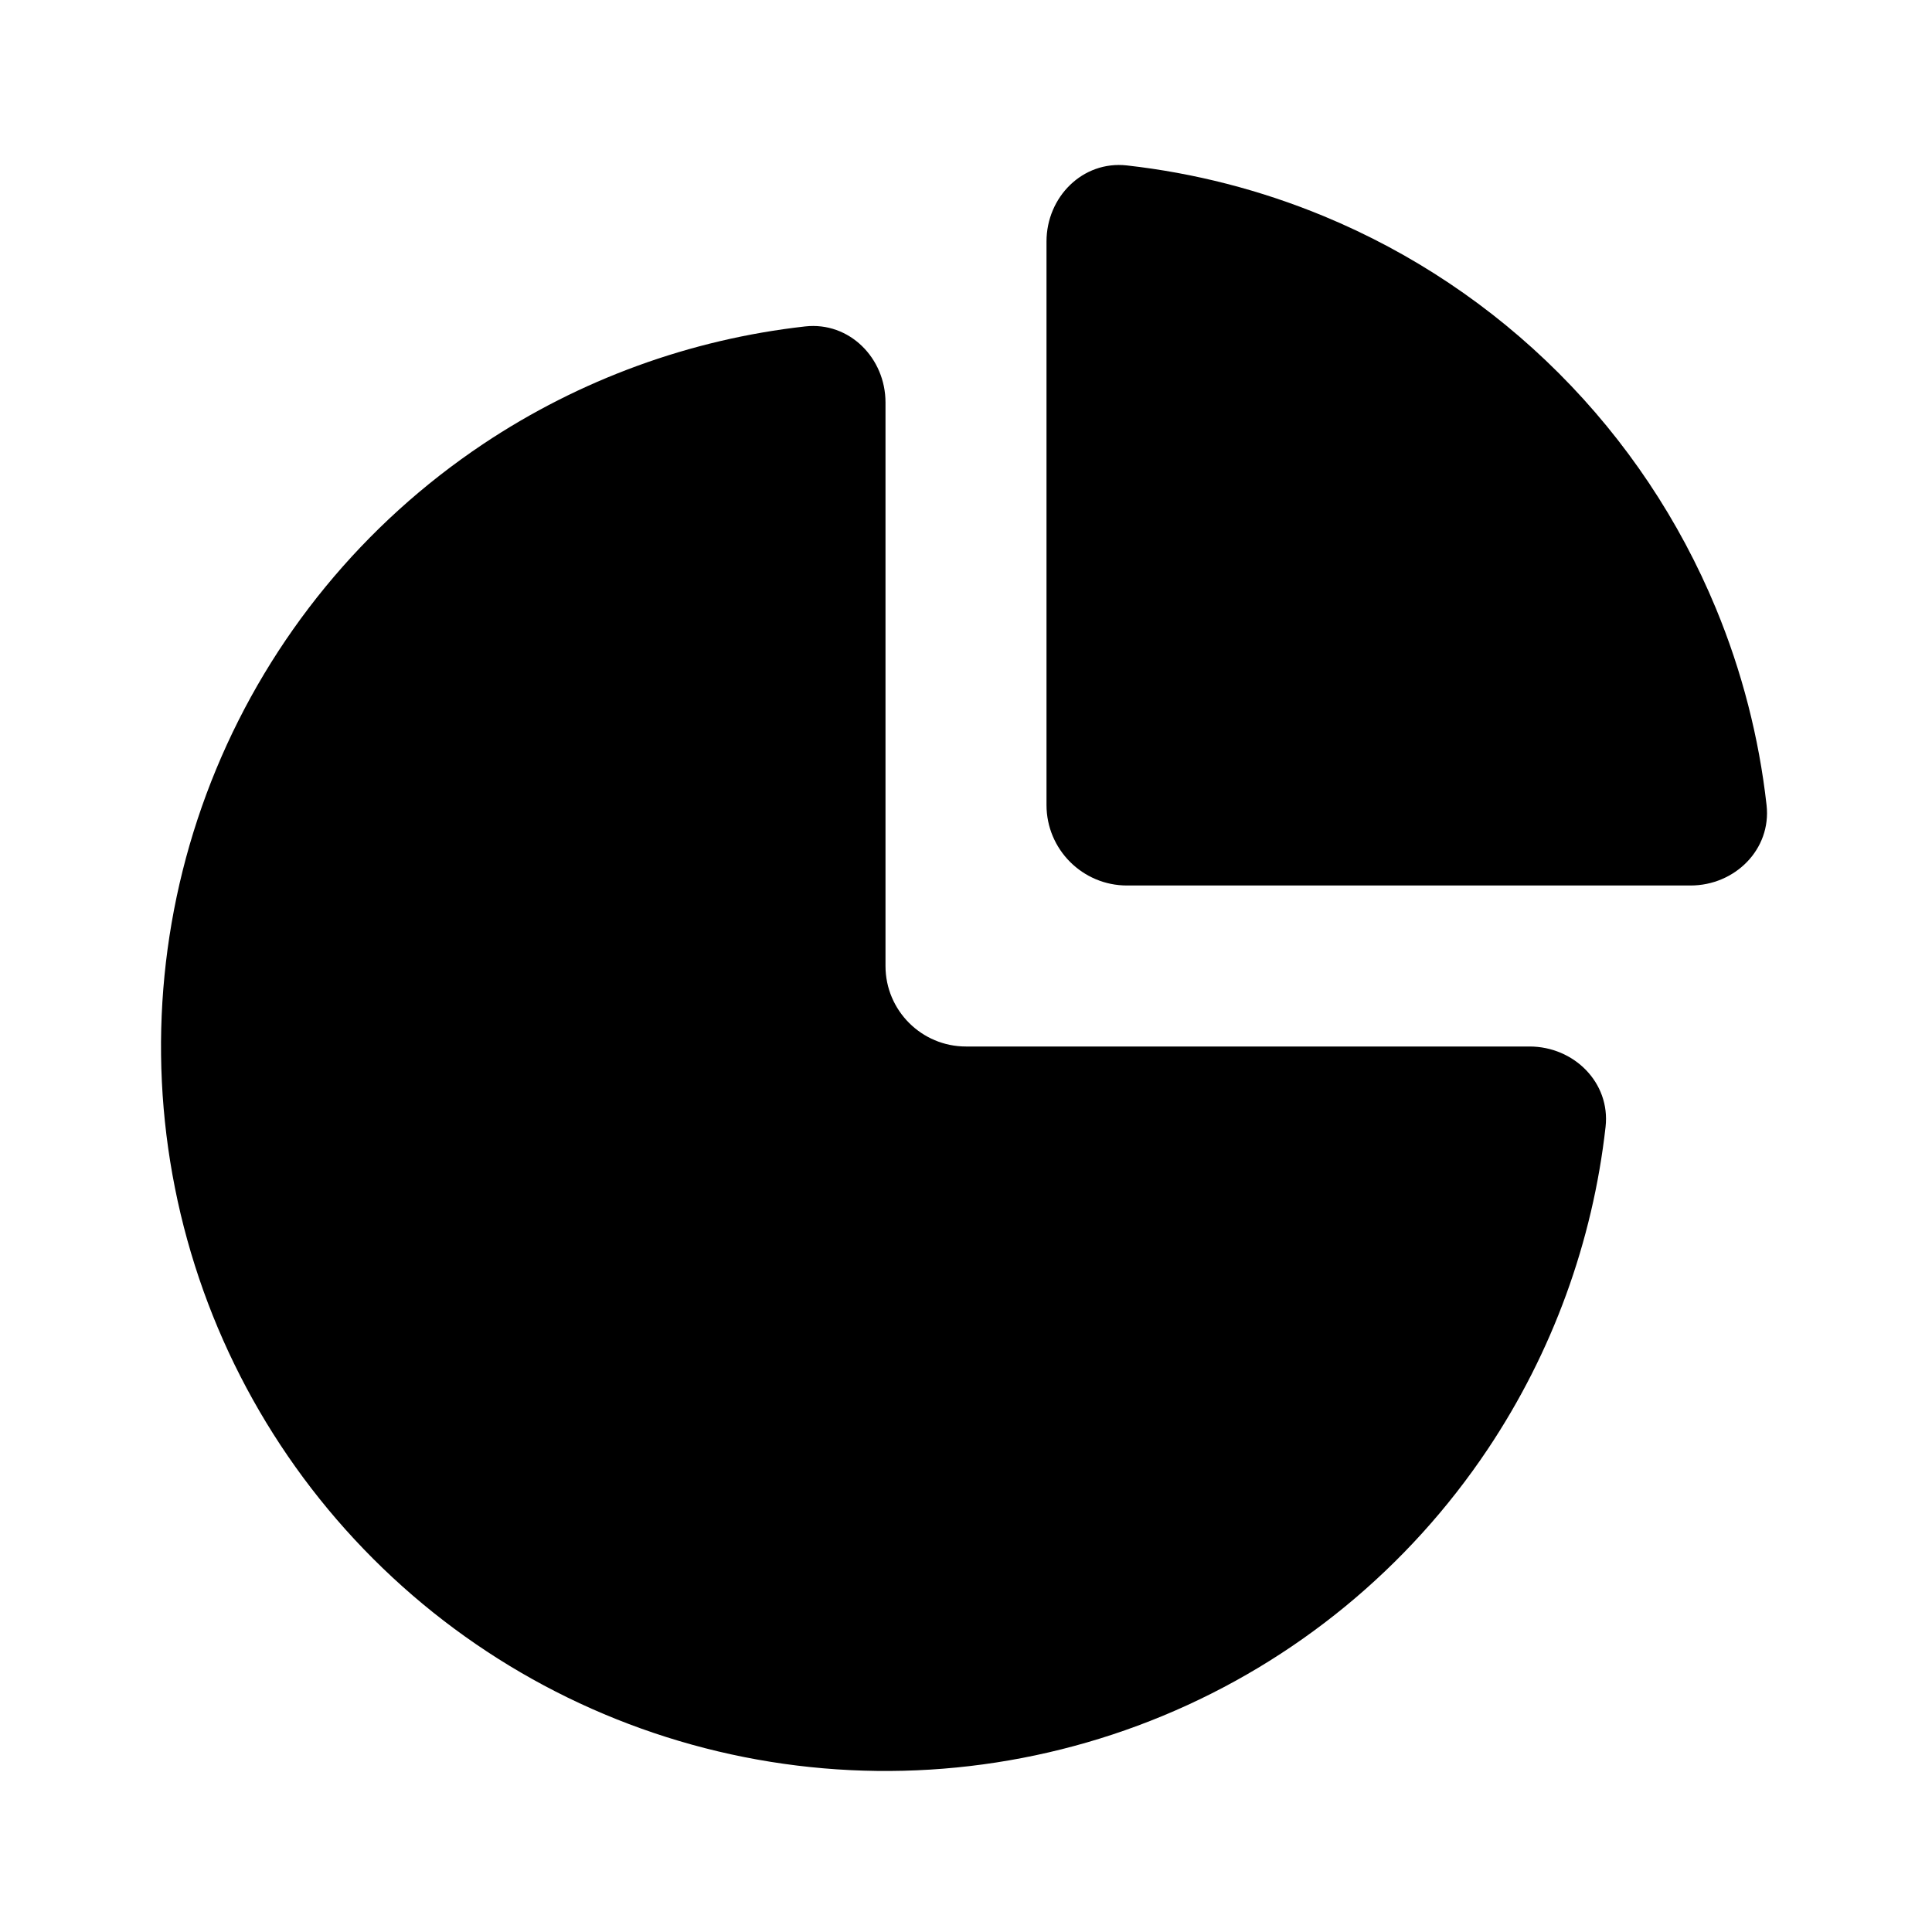
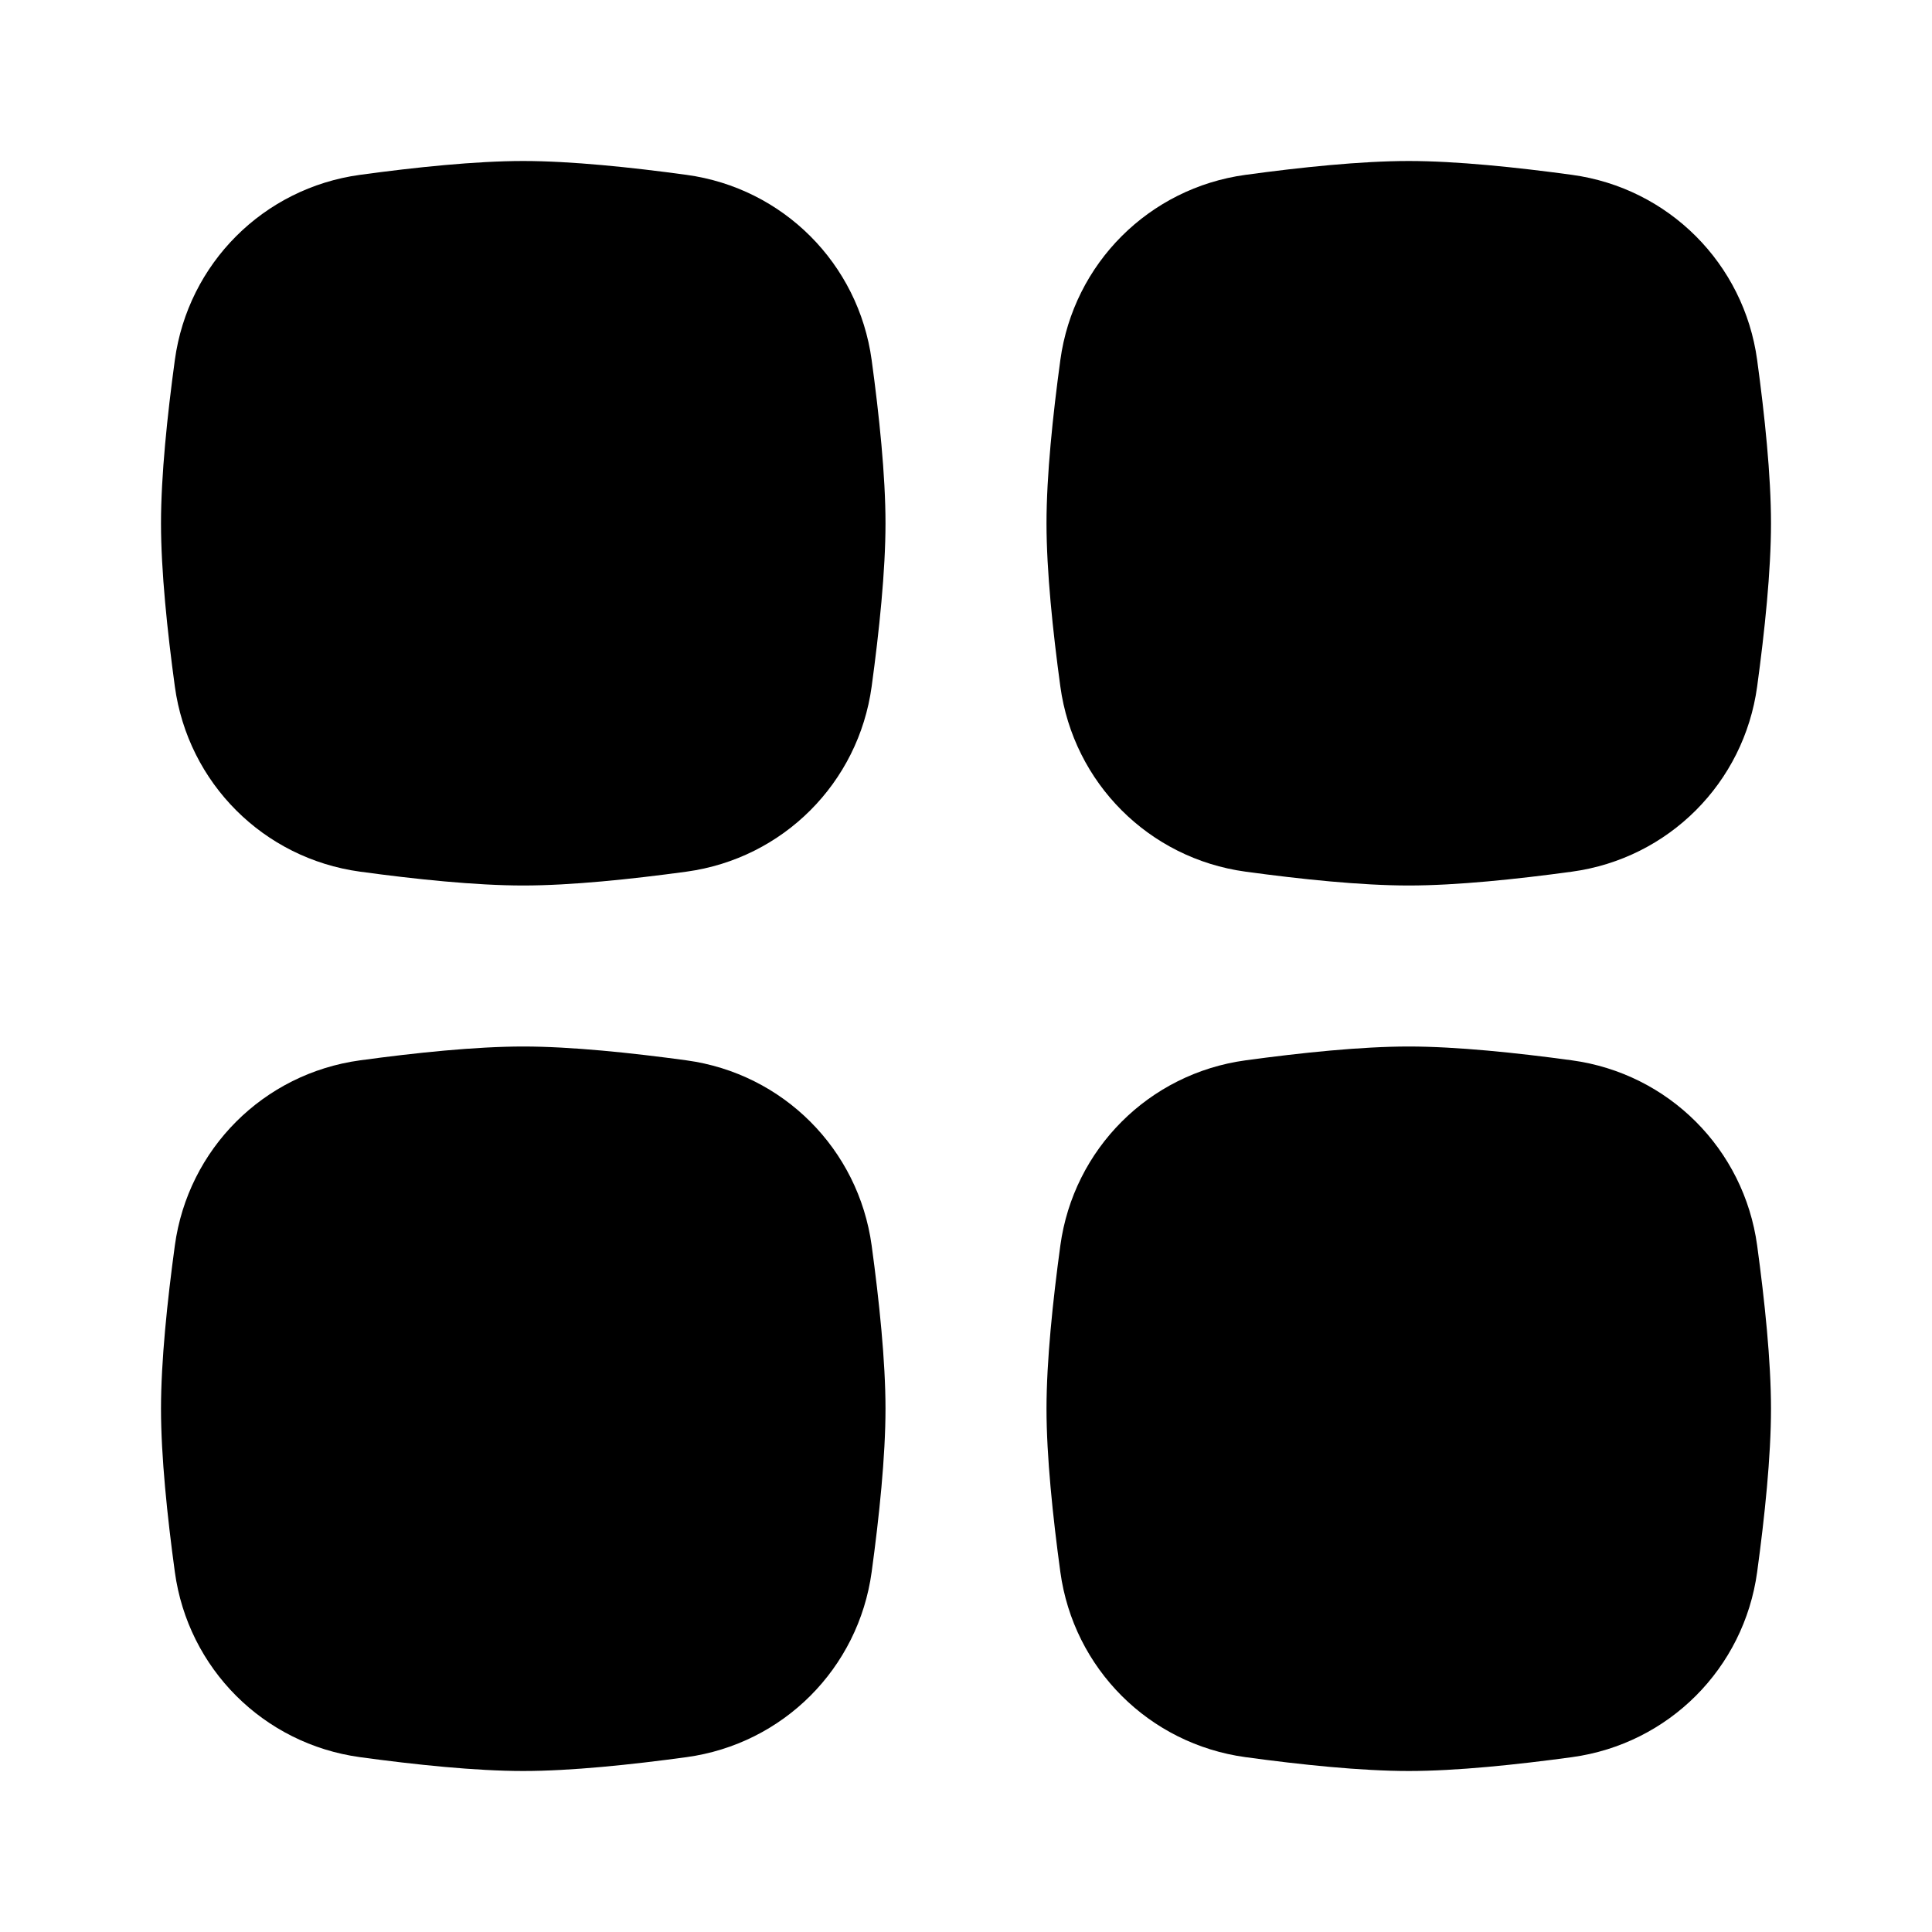
<svg xmlns="http://www.w3.org/2000/svg" width="24" height="24" viewBox="0 0 24 24" fill="none">
-   <path d="M11 5C11 4.448 10.551 3.994 10.002 4.055C8.575 4.215 7.202 4.714 6 5.517C4.52 6.506 3.366 7.911 2.685 9.556C2.004 11.2 1.826 13.01 2.173 14.756C2.52 16.502 3.377 18.105 4.636 19.364C5.895 20.623 7.498 21.48 9.244 21.827C10.99 22.174 12.8 21.996 14.444 21.315C16.089 20.634 17.494 19.48 18.483 18C19.286 16.798 19.785 15.425 19.945 13.998C20.006 13.449 19.552 13 19 13L12 13C11.448 13 11 12.552 11 12L11 5Z" fill="black" />
-   <path d="M21 11C21.552 11 22.006 10.551 21.945 10.002C21.851 9.163 21.639 8.339 21.315 7.556C20.863 6.464 20.2 5.472 19.364 4.636C18.528 3.8 17.536 3.137 16.444 2.685C15.661 2.361 14.837 2.149 13.998 2.055C13.449 1.994 13 2.448 13 3V10C13 10.552 13.448 11 14 11H21Z" fill="black" />
+   <path d="M13.172 15.472C13.336 14.273 14.273 13.336 15.472 13.172C16.161 13.078 16.908 13 17.5 13C18.092 13 18.839 13.078 19.528 13.172C20.727 13.336 21.664 14.273 21.828 15.472C21.922 16.161 22 16.908 22 17.5C22 18.092 21.922 18.839 21.828 19.528C21.664 20.727 20.727 21.664 19.528 21.828C18.839 21.922 18.092 22 17.5 22C16.908 22 16.161 21.922 15.472 21.828C14.273 21.664 13.336 20.727 13.172 19.528C13.078 18.839 13 18.092 13 17.5C13 16.908 13.078 16.161 13.172 15.472Z" fill="black" />
+   <path d="M2.172 15.472C2.336 14.273 3.273 13.336 4.472 13.172C5.161 13.078 5.908 13 6.5 13C7.092 13 7.839 13.078 8.528 13.172C9.727 13.336 10.664 14.273 10.828 15.472C10.922 16.161 11 16.908 11 17.5C11 18.092 10.922 18.839 10.828 19.528C10.664 20.727 9.727 21.664 8.528 21.828C7.839 21.922 7.092 22 6.5 22C5.908 22 5.161 21.922 4.472 21.828C3.273 21.664 2.336 20.727 2.172 19.528C2.078 18.839 2 18.092 2 17.5C2 16.908 2.078 16.161 2.172 15.472Z" fill="black" />
+   <path d="M13.172 4.472C13.336 3.273 14.273 2.336 15.472 2.172C16.161 2.078 16.908 2 17.5 2C18.092 2 18.839 2.078 19.528 2.172C20.727 2.336 21.664 3.273 21.828 4.472C21.922 5.161 22 5.908 22 6.5C22 7.092 21.922 7.839 21.828 8.528C21.664 9.727 20.727 10.664 19.528 10.828C18.839 10.922 18.092 11 17.5 11C16.908 11 16.161 10.922 15.472 10.828C14.273 10.664 13.336 9.727 13.172 8.528C13.078 7.839 13 7.092 13 6.5C13 5.908 13.078 5.161 13.172 4.472Z" fill="black" />
+   <path d="M2.172 4.472C2.336 3.273 3.273 2.336 4.472 2.172C5.161 2.078 5.908 2 6.5 2C7.092 2 7.839 2.078 8.528 2.172C9.727 2.336 10.664 3.273 10.828 4.472C10.922 5.161 11 5.908 11 6.5C11 7.092 10.922 7.839 10.828 8.528C10.664 9.727 9.727 10.664 8.528 10.828C7.839 10.922 7.092 11 6.5 11C5.908 11 5.161 10.922 4.472 10.828C3.273 10.664 2.336 9.727 2.172 8.528C2.078 7.839 2 7.092 2 6.5C2 5.908 2.078 5.161 2.172 4.472Z" fill="black" />
</svg>
